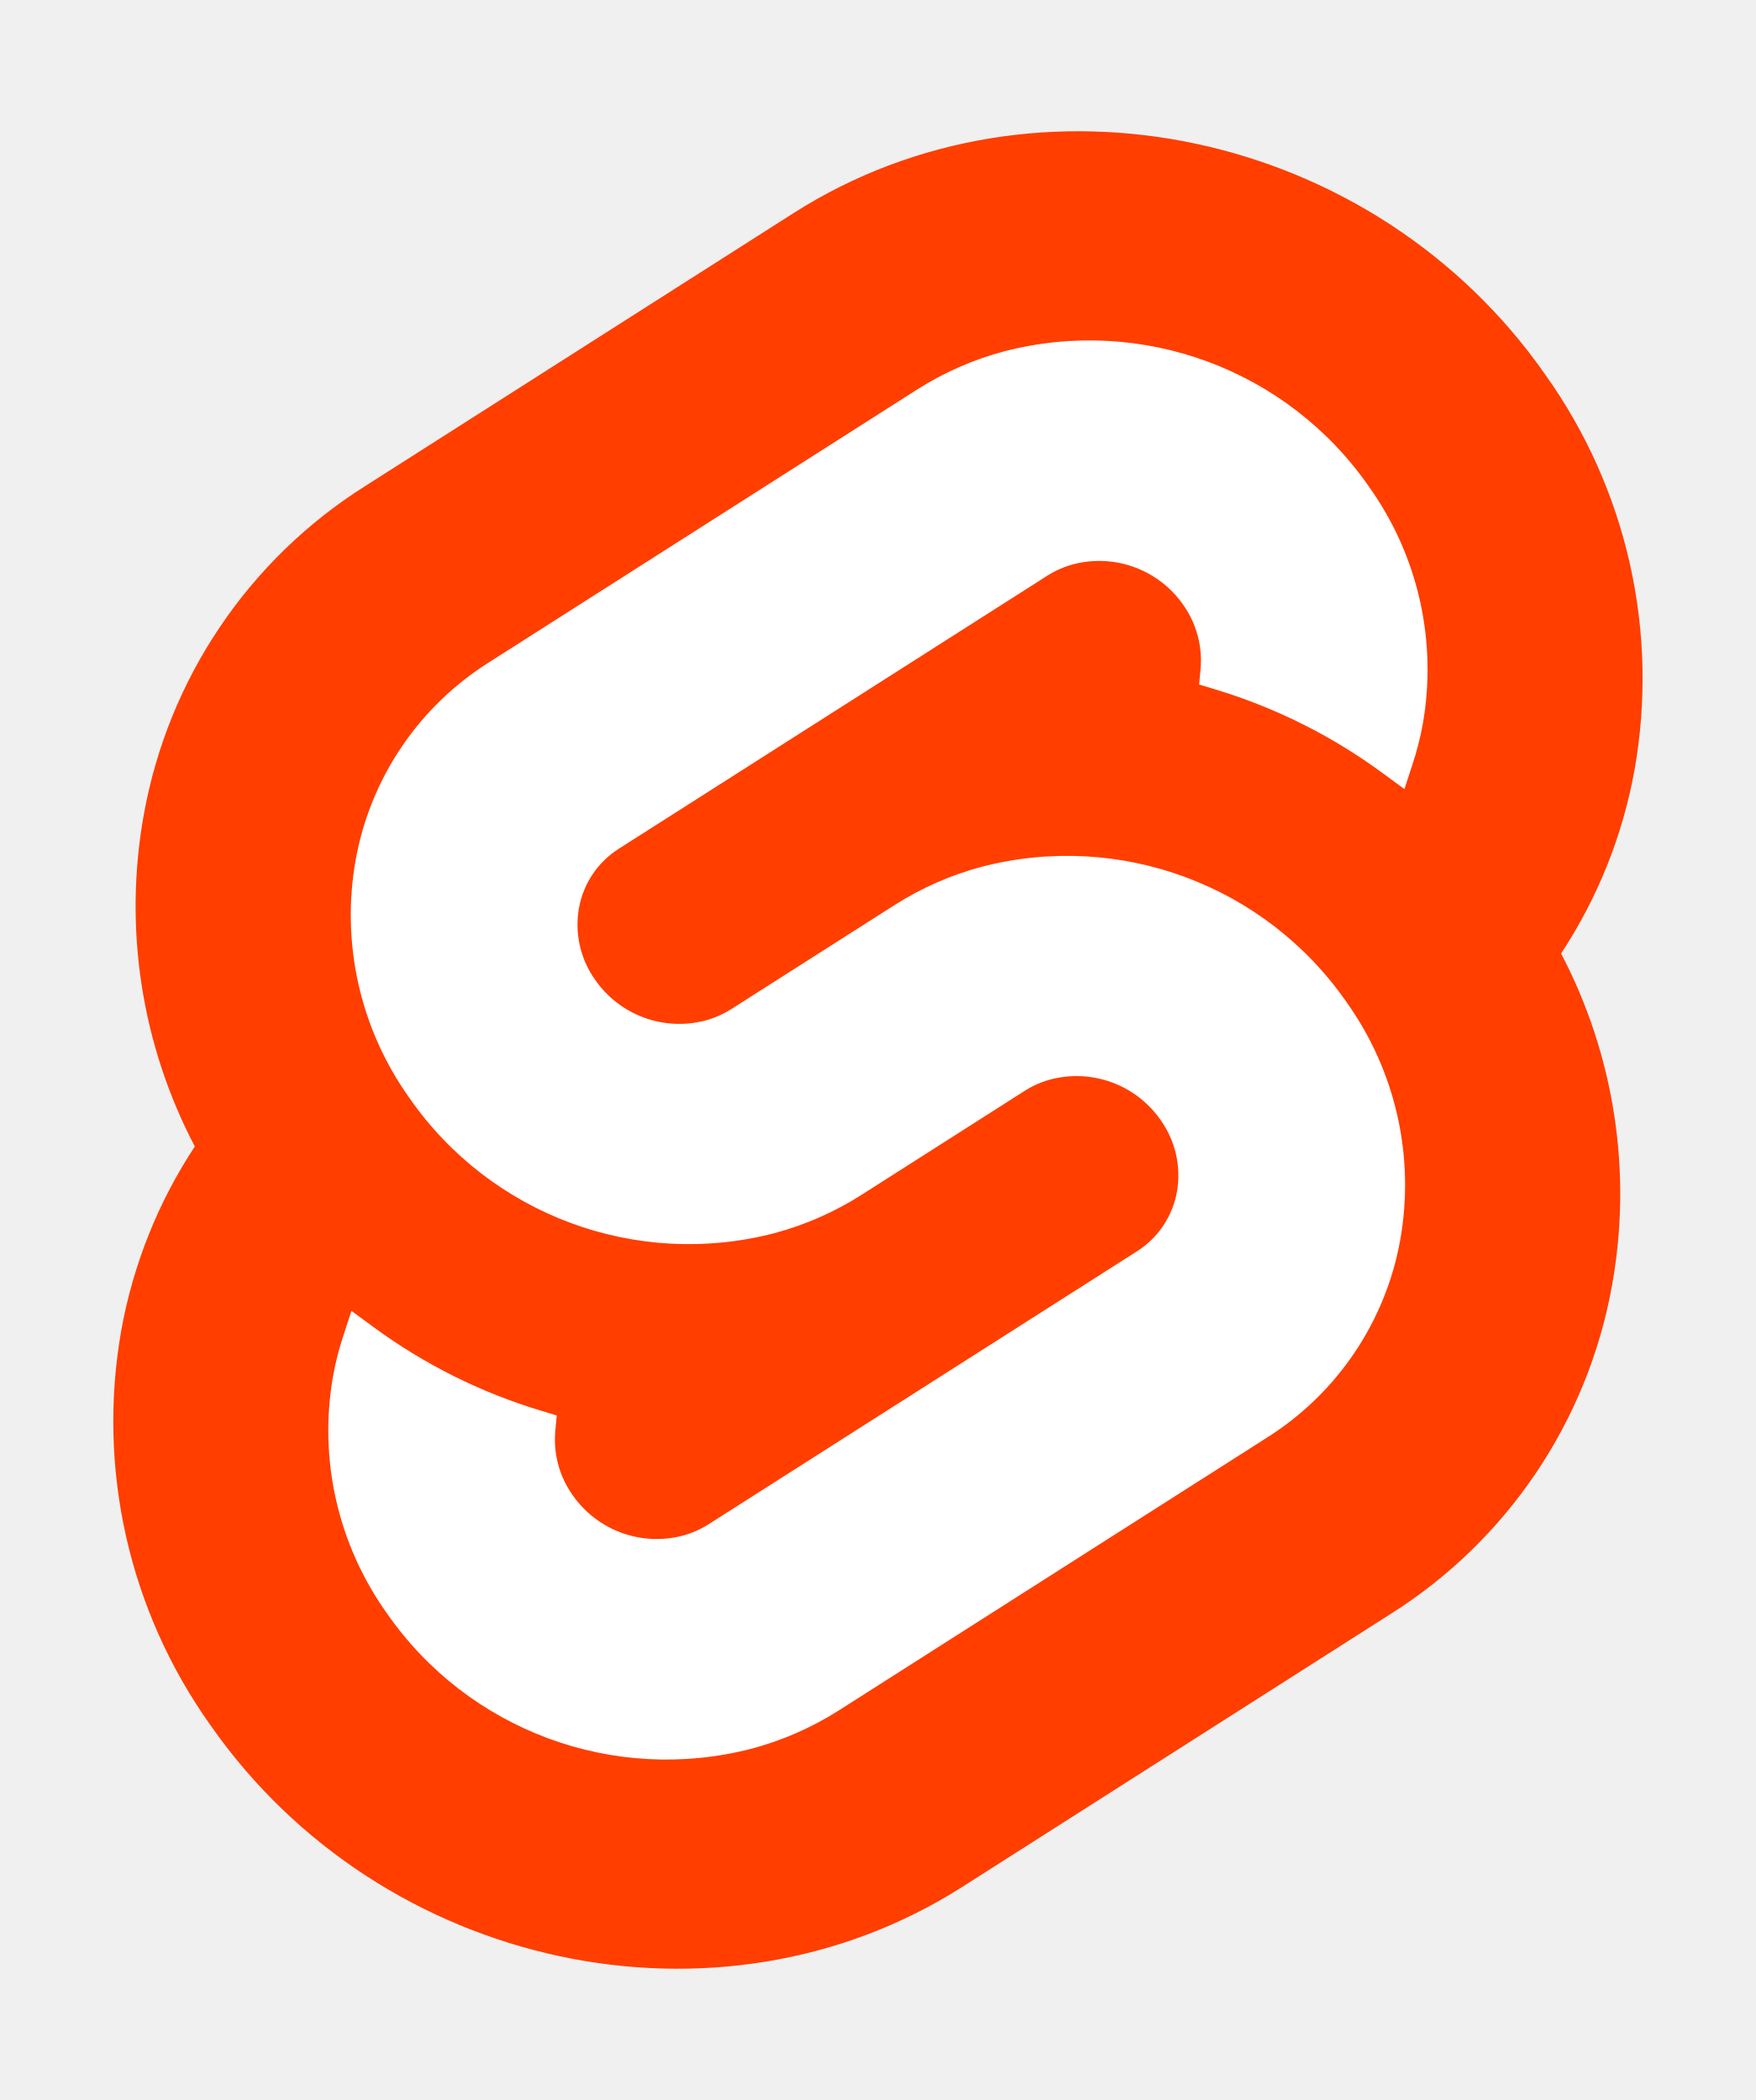
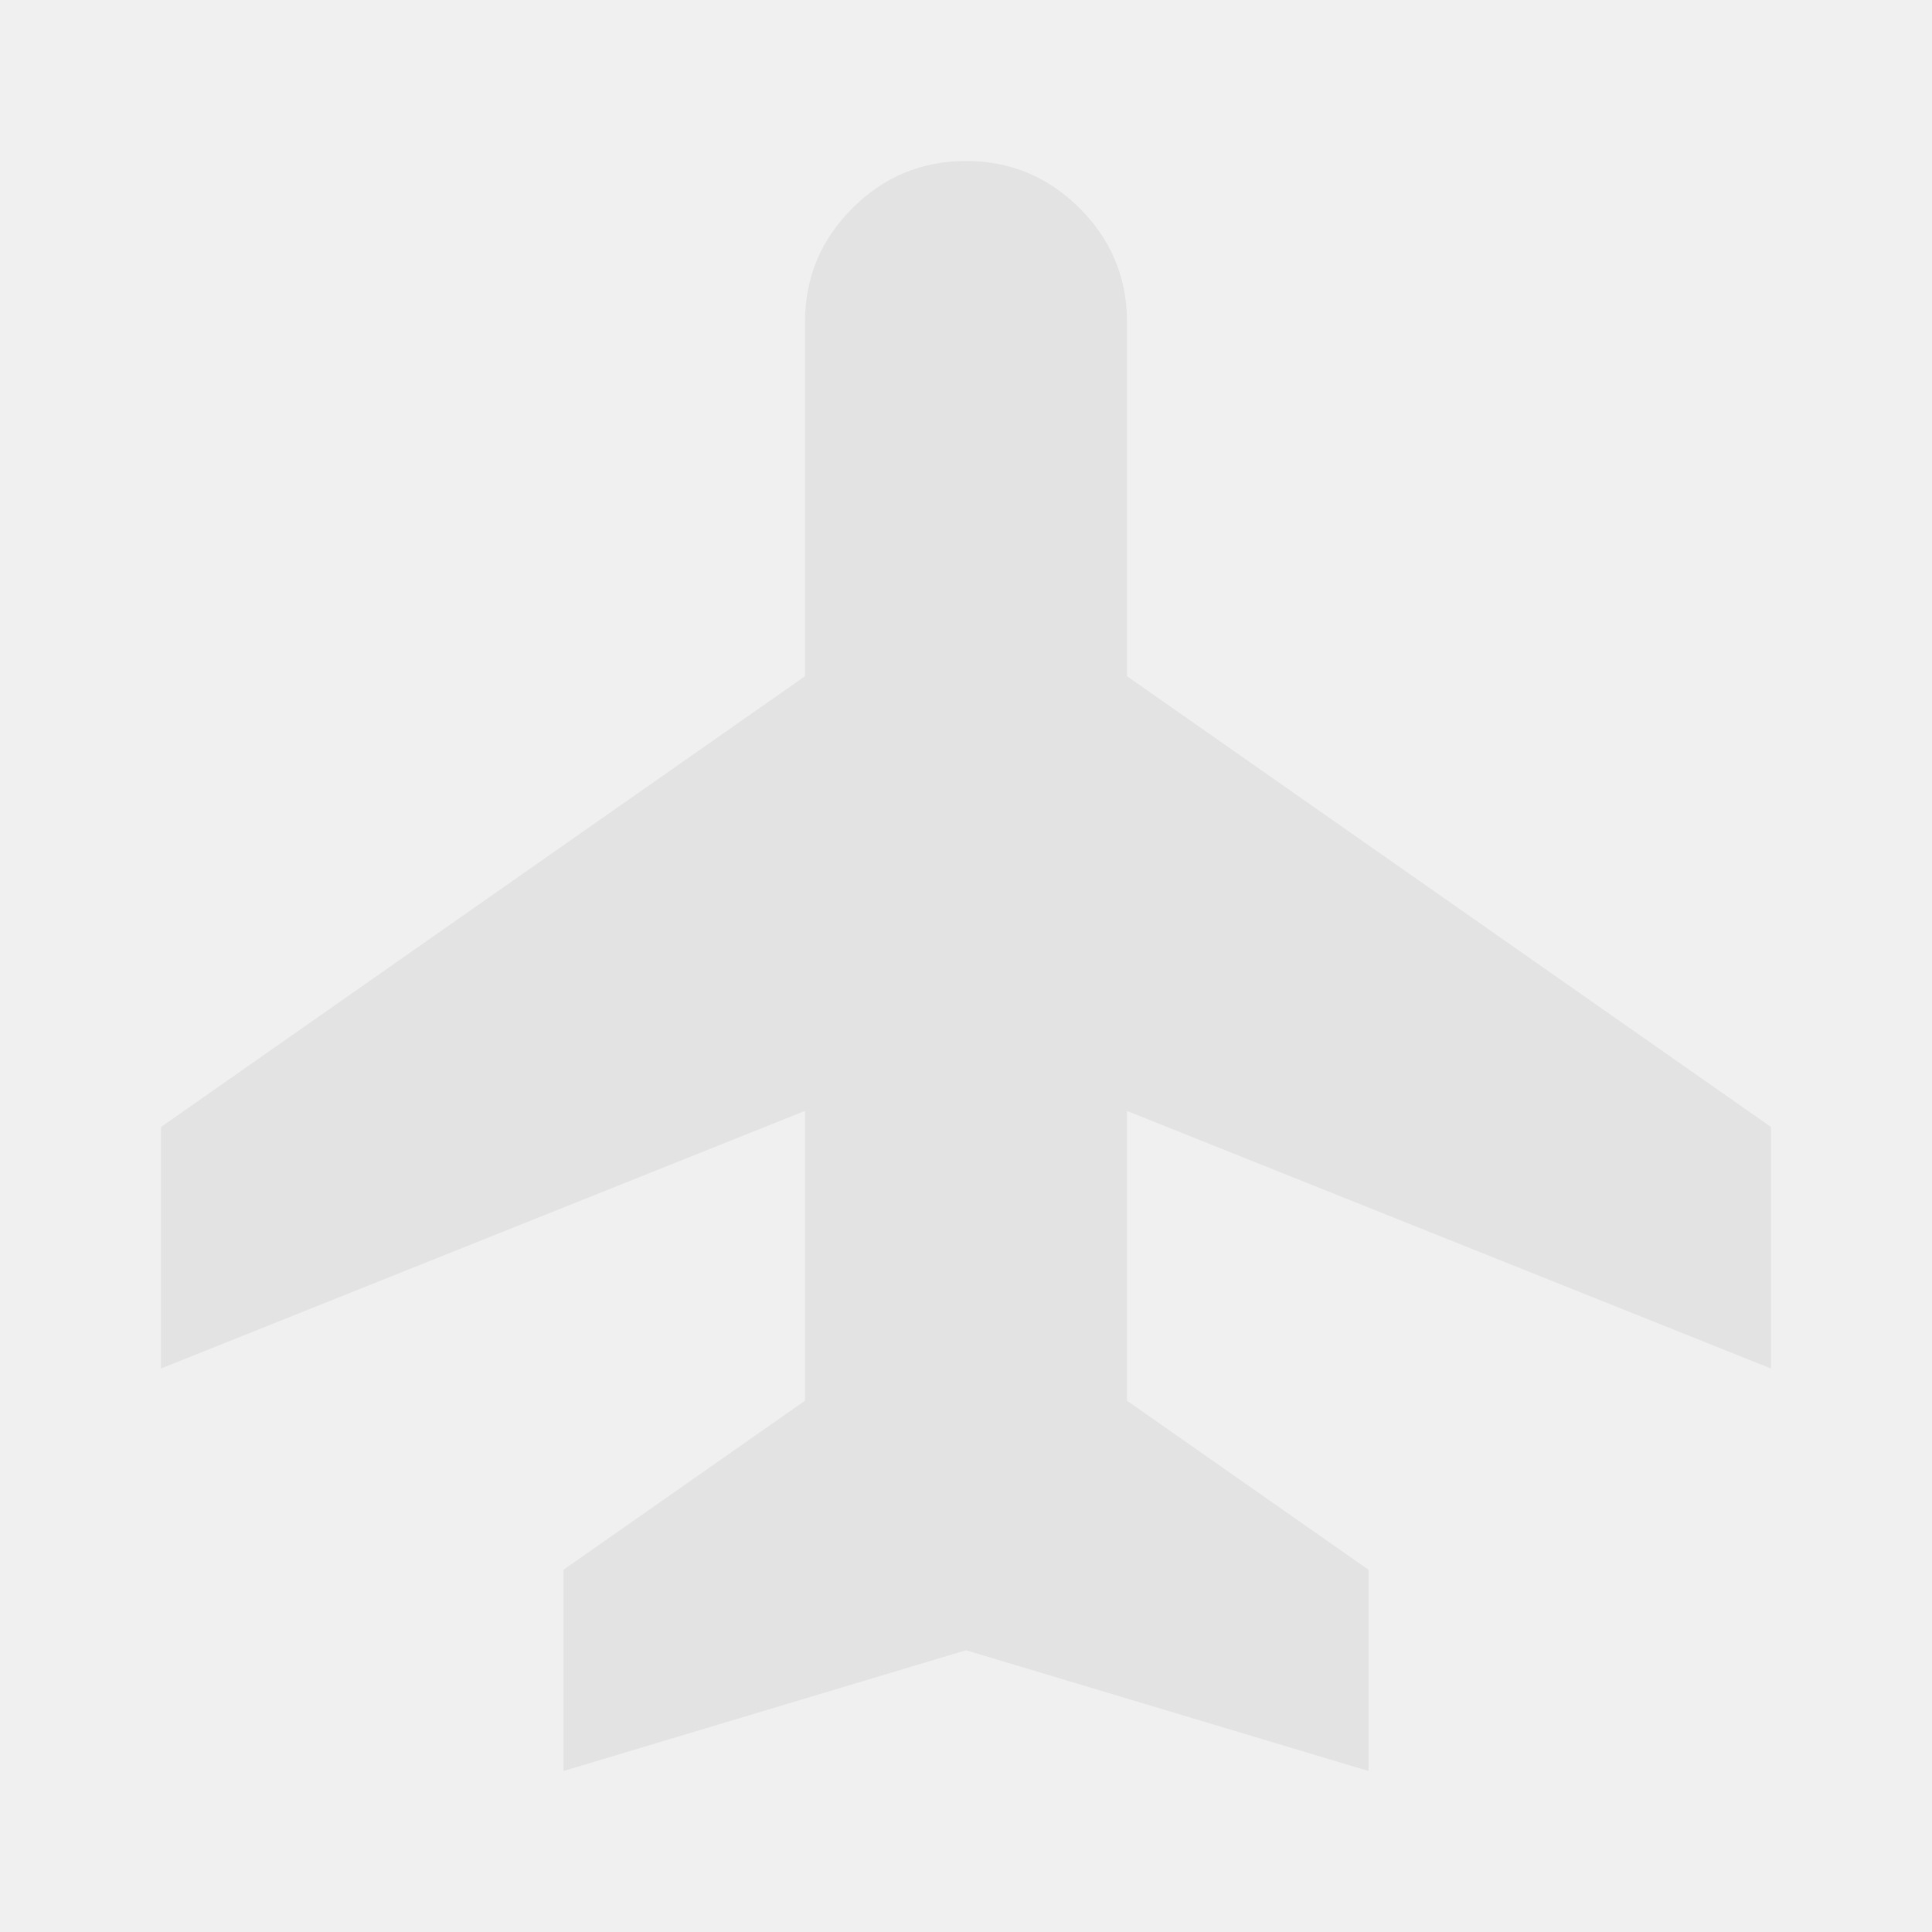
- <svg xmlns="http://www.w3.org/2000/svg" width="107" height="128" viewBox="0 0 107 128">
-   <path d="M94.157 22.819c-10.4-14.885-30.94-19.297-45.792-9.835L22.282 29.608A29.92 29.92 0 0 0 8.764 49.65a31.5 31.5 0 0 0 3.108 20.231 30 30 0 0 0-4.477 11.183 31.9 31.9 0 0 0 5.448 24.116c10.402 14.887 30.942 19.297 45.791 9.835l26.083-16.624A29.92 29.92 0 0 0 98.235 78.35a31.53 31.53 0 0 0-3.105-20.232 30 30 0 0 0 4.474-11.182 31.88 31.88 0 0 0-5.447-24.116" style="fill:#ff3e00" />
-   <path d="M45.817 106.582a20.72 20.72 0 0 1-22.237-8.243 19.17 19.17 0 0 1-3.277-14.503 18 18 0 0 1 .624-2.435l.49-1.498 1.337.981a33.6 33.6 0 0 0 10.203 5.098l.97.294-.09.968a5.85 5.85 0 0 0 1.052 3.878 6.24 6.24 0 0 0 6.695 2.485 5.8 5.8 0 0 0 1.603-.704L69.27 76.28a5.43 5.43 0 0 0 2.45-3.631 5.8 5.8 0 0 0-.987-4.371 6.24 6.24 0 0 0-6.698-2.487 5.7 5.7 0 0 0-1.6.704l-9.953 6.345a19 19 0 0 1-5.296 2.326 20.72 20.72 0 0 1-22.237-8.243 19.17 19.17 0 0 1-3.277-14.502 17.99 17.99 0 0 1 8.13-12.052l26.081-16.623a19 19 0 0 1 5.3-2.329 20.72 20.72 0 0 1 22.237 8.243 19.17 19.17 0 0 1 3.277 14.503 18 18 0 0 1-.624 2.435l-.49 1.498-1.337-.98a33.6 33.6 0 0 0-10.203-5.1l-.97-.294.09-.968a5.86 5.86 0 0 0-1.052-3.878 6.24 6.24 0 0 0-6.696-2.485 5.8 5.8 0 0 0-1.602.704L37.73 51.72a5.42 5.42 0 0 0-2.449 3.63 5.79 5.79 0 0 0 .986 4.372 6.24 6.24 0 0 0 6.698 2.486 5.8 5.8 0 0 0 1.602-.704l9.952-6.342a19 19 0 0 1 5.295-2.328 20.72 20.72 0 0 1 22.237 8.242 19.17 19.17 0 0 1 3.277 14.503 18 18 0 0 1-8.13 12.053l-26.081 16.622a19 19 0 0 1-5.3 2.328" style="fill:#fff" />
+ <svg xmlns="http://www.w3.org/2000/svg" height="24px" viewBox="0 -960 960 960" width="24px" fill="#e3e3e3">
+   <path d="M280-80v-100l120-84v-144L80-280v-120l320-224v-176q0-33 23.5-56.5T480-880q33 0 56.5 23.5T560-800v176l320 224v120L560-408v144l120 84v100l-200-60-200 60Z" />
</svg>
